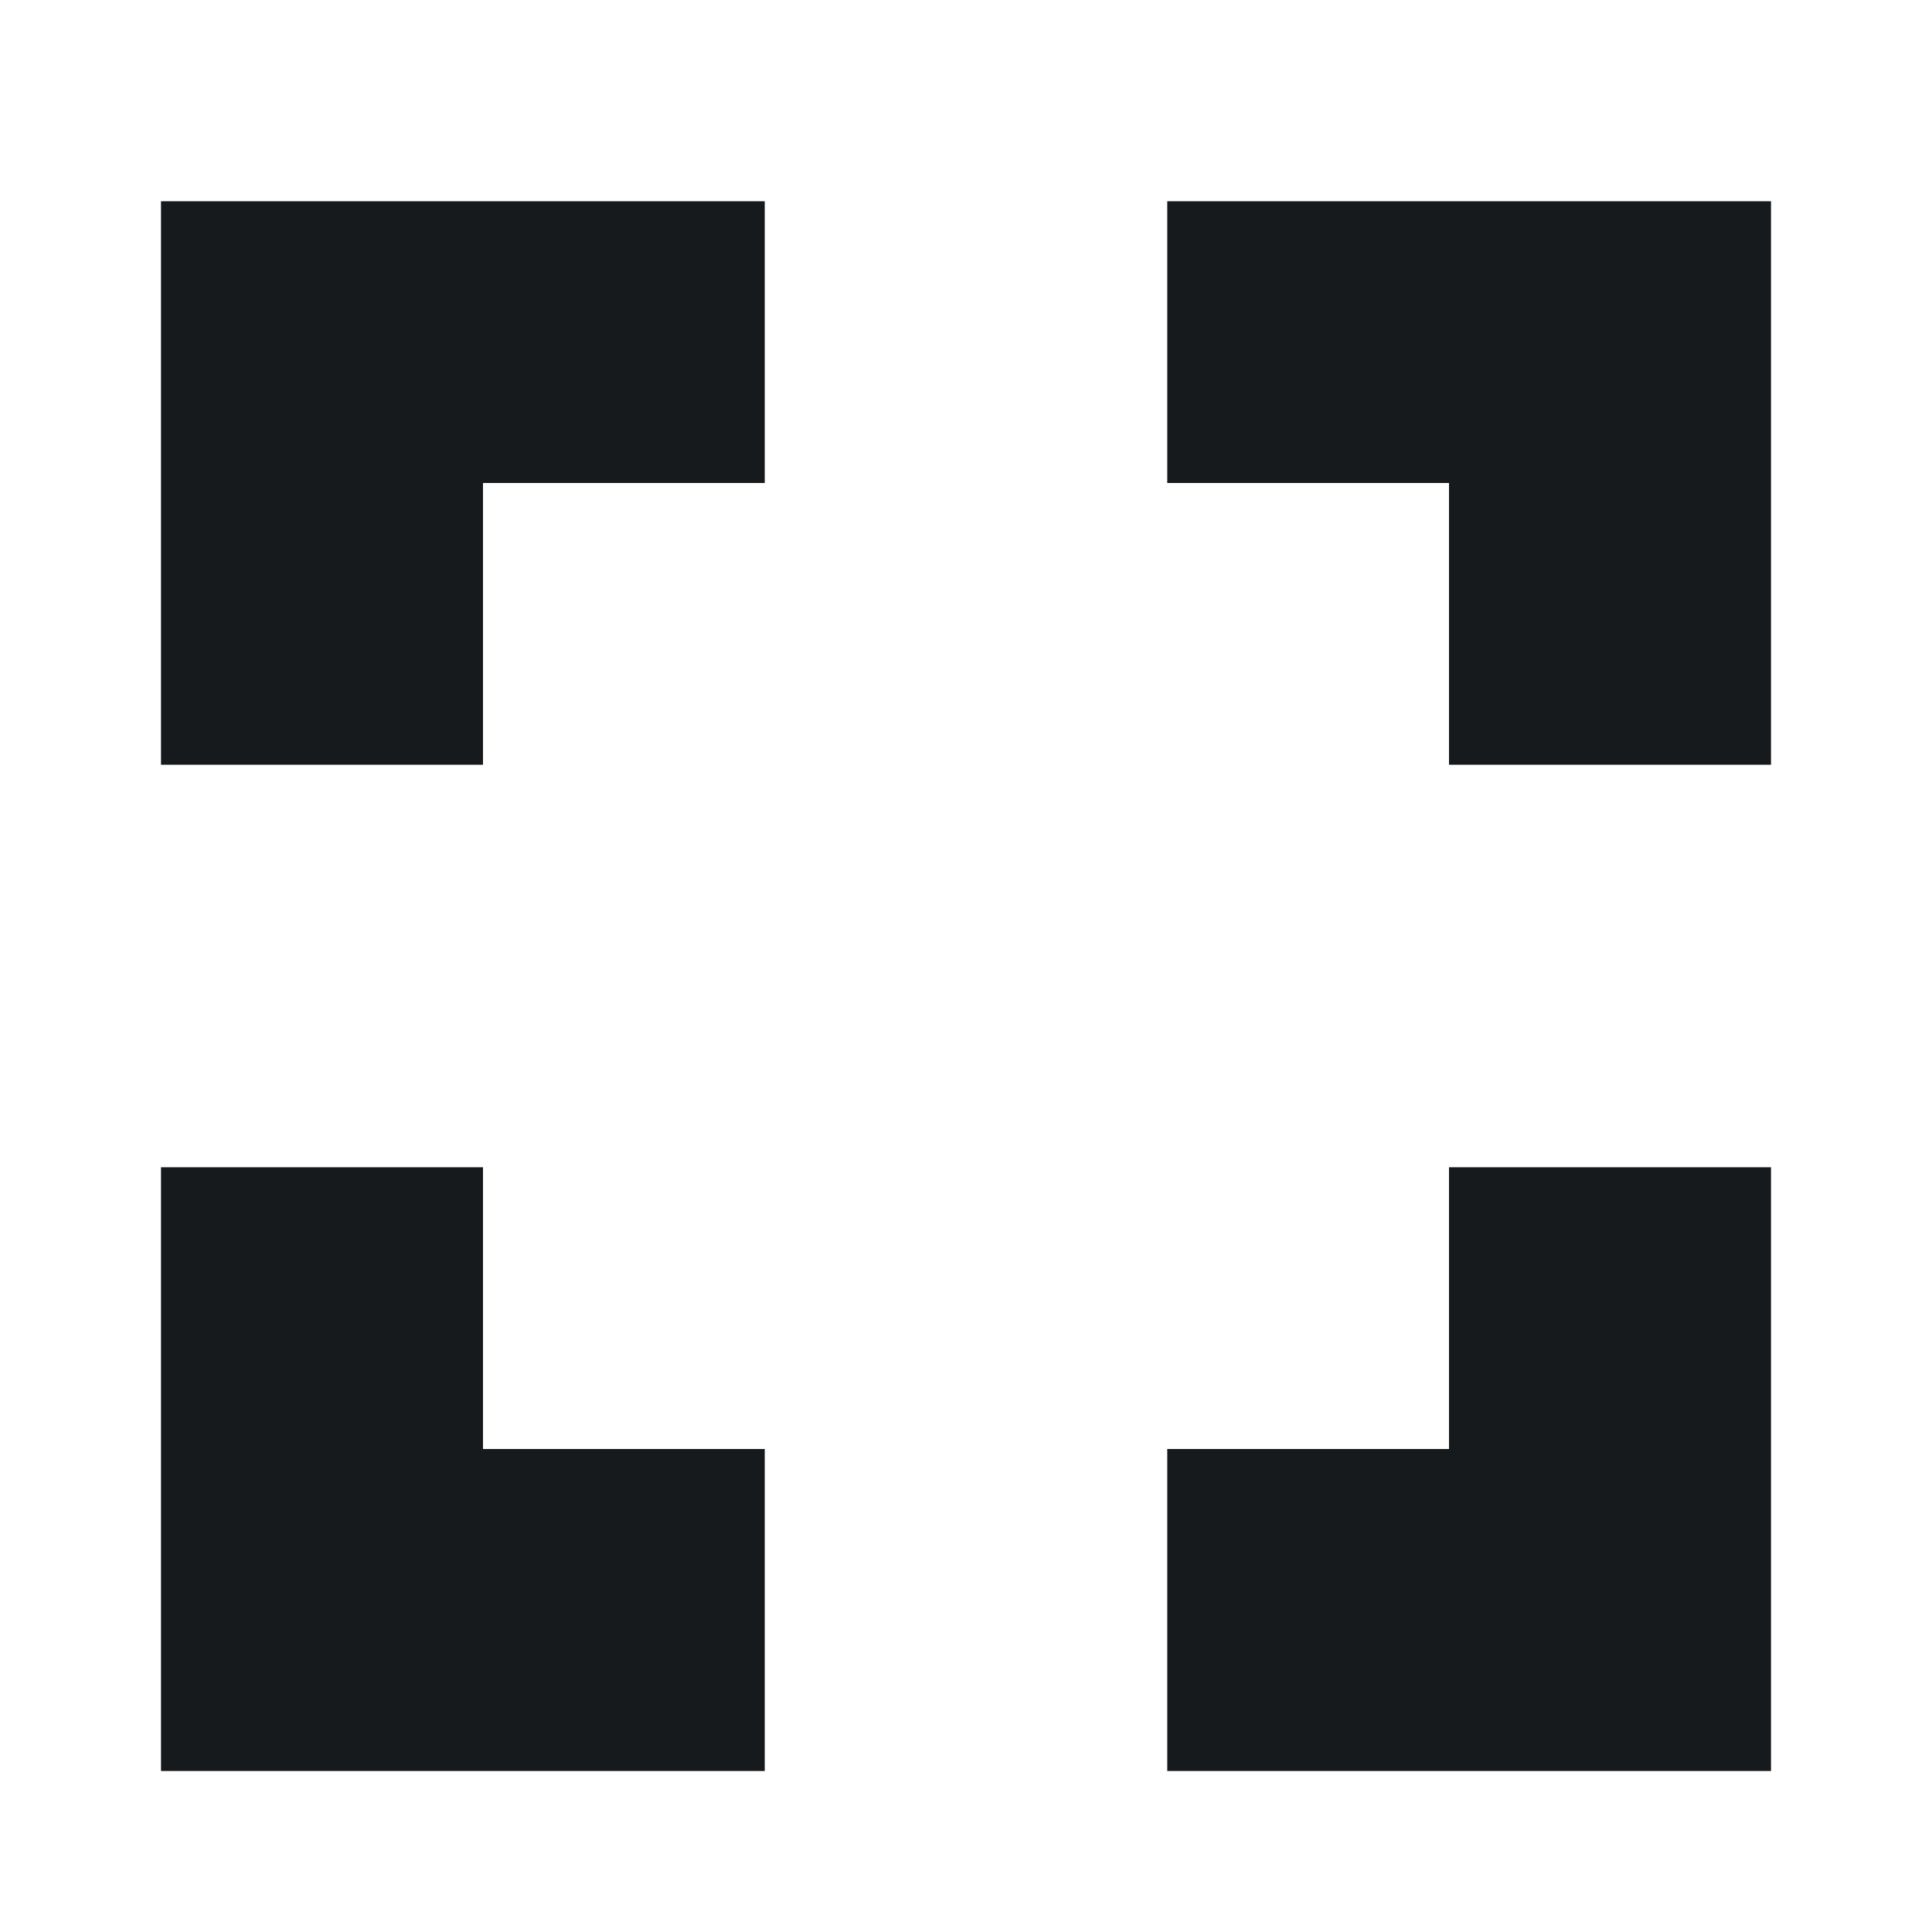
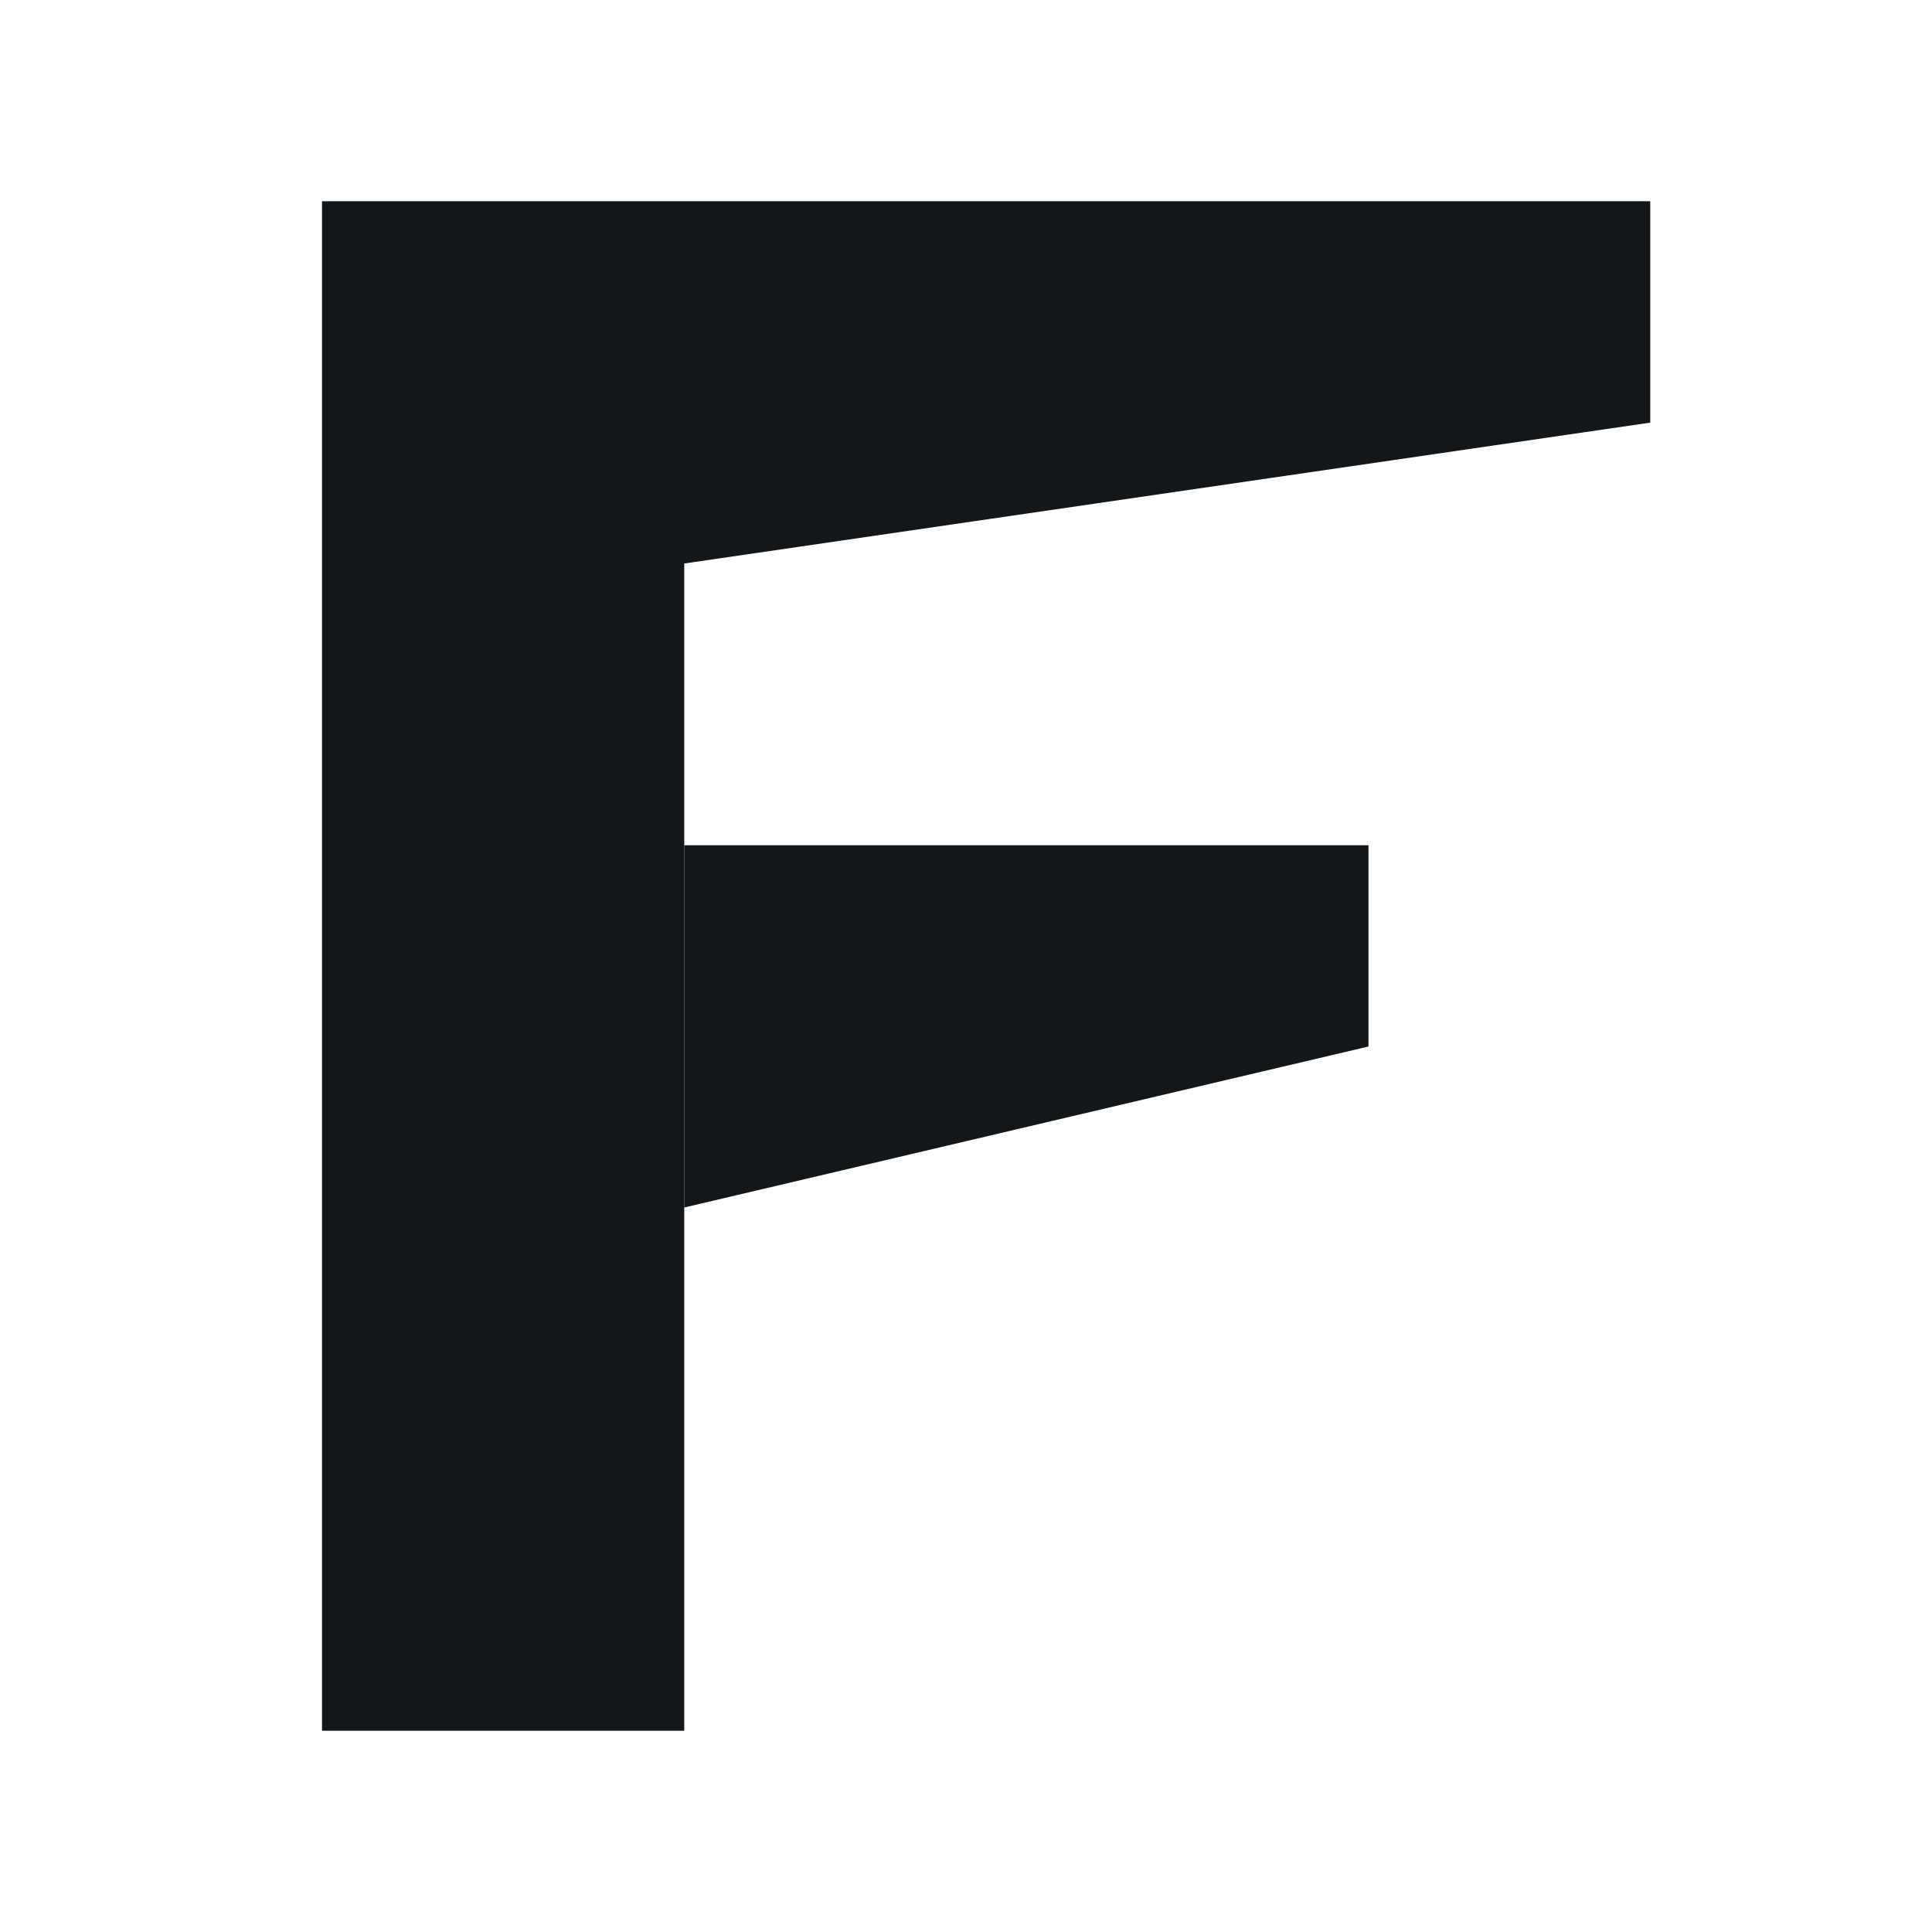
- <svg xmlns="http://www.w3.org/2000/svg" width="64" height="64" viewBox="0 0 48 48" role="img" aria-label="FusionStructure monochrome">
-   <path fill="#171A1C" fill-rule="evenodd" d="M4 5h15v7h-7v7H4V5Zm25 0h15v14h-8v-7h-7V5ZM4 29h8v7h7v8H4V29Zm25 7h7v-7h8v15H29v-8Z" />
+ <svg xmlns="http://www.w3.org/2000/svg" width="64" height="64" viewBox="0 0 48 48" role="img" aria-label="FusionStructure monocromo">
+   <path fill="#14171A" d="M8 5h9v38H8z M17 5h24v5.5L17 14z" />
+   <path fill="#14171A" d="M17 21h17v5L17 30z" />
</svg>
